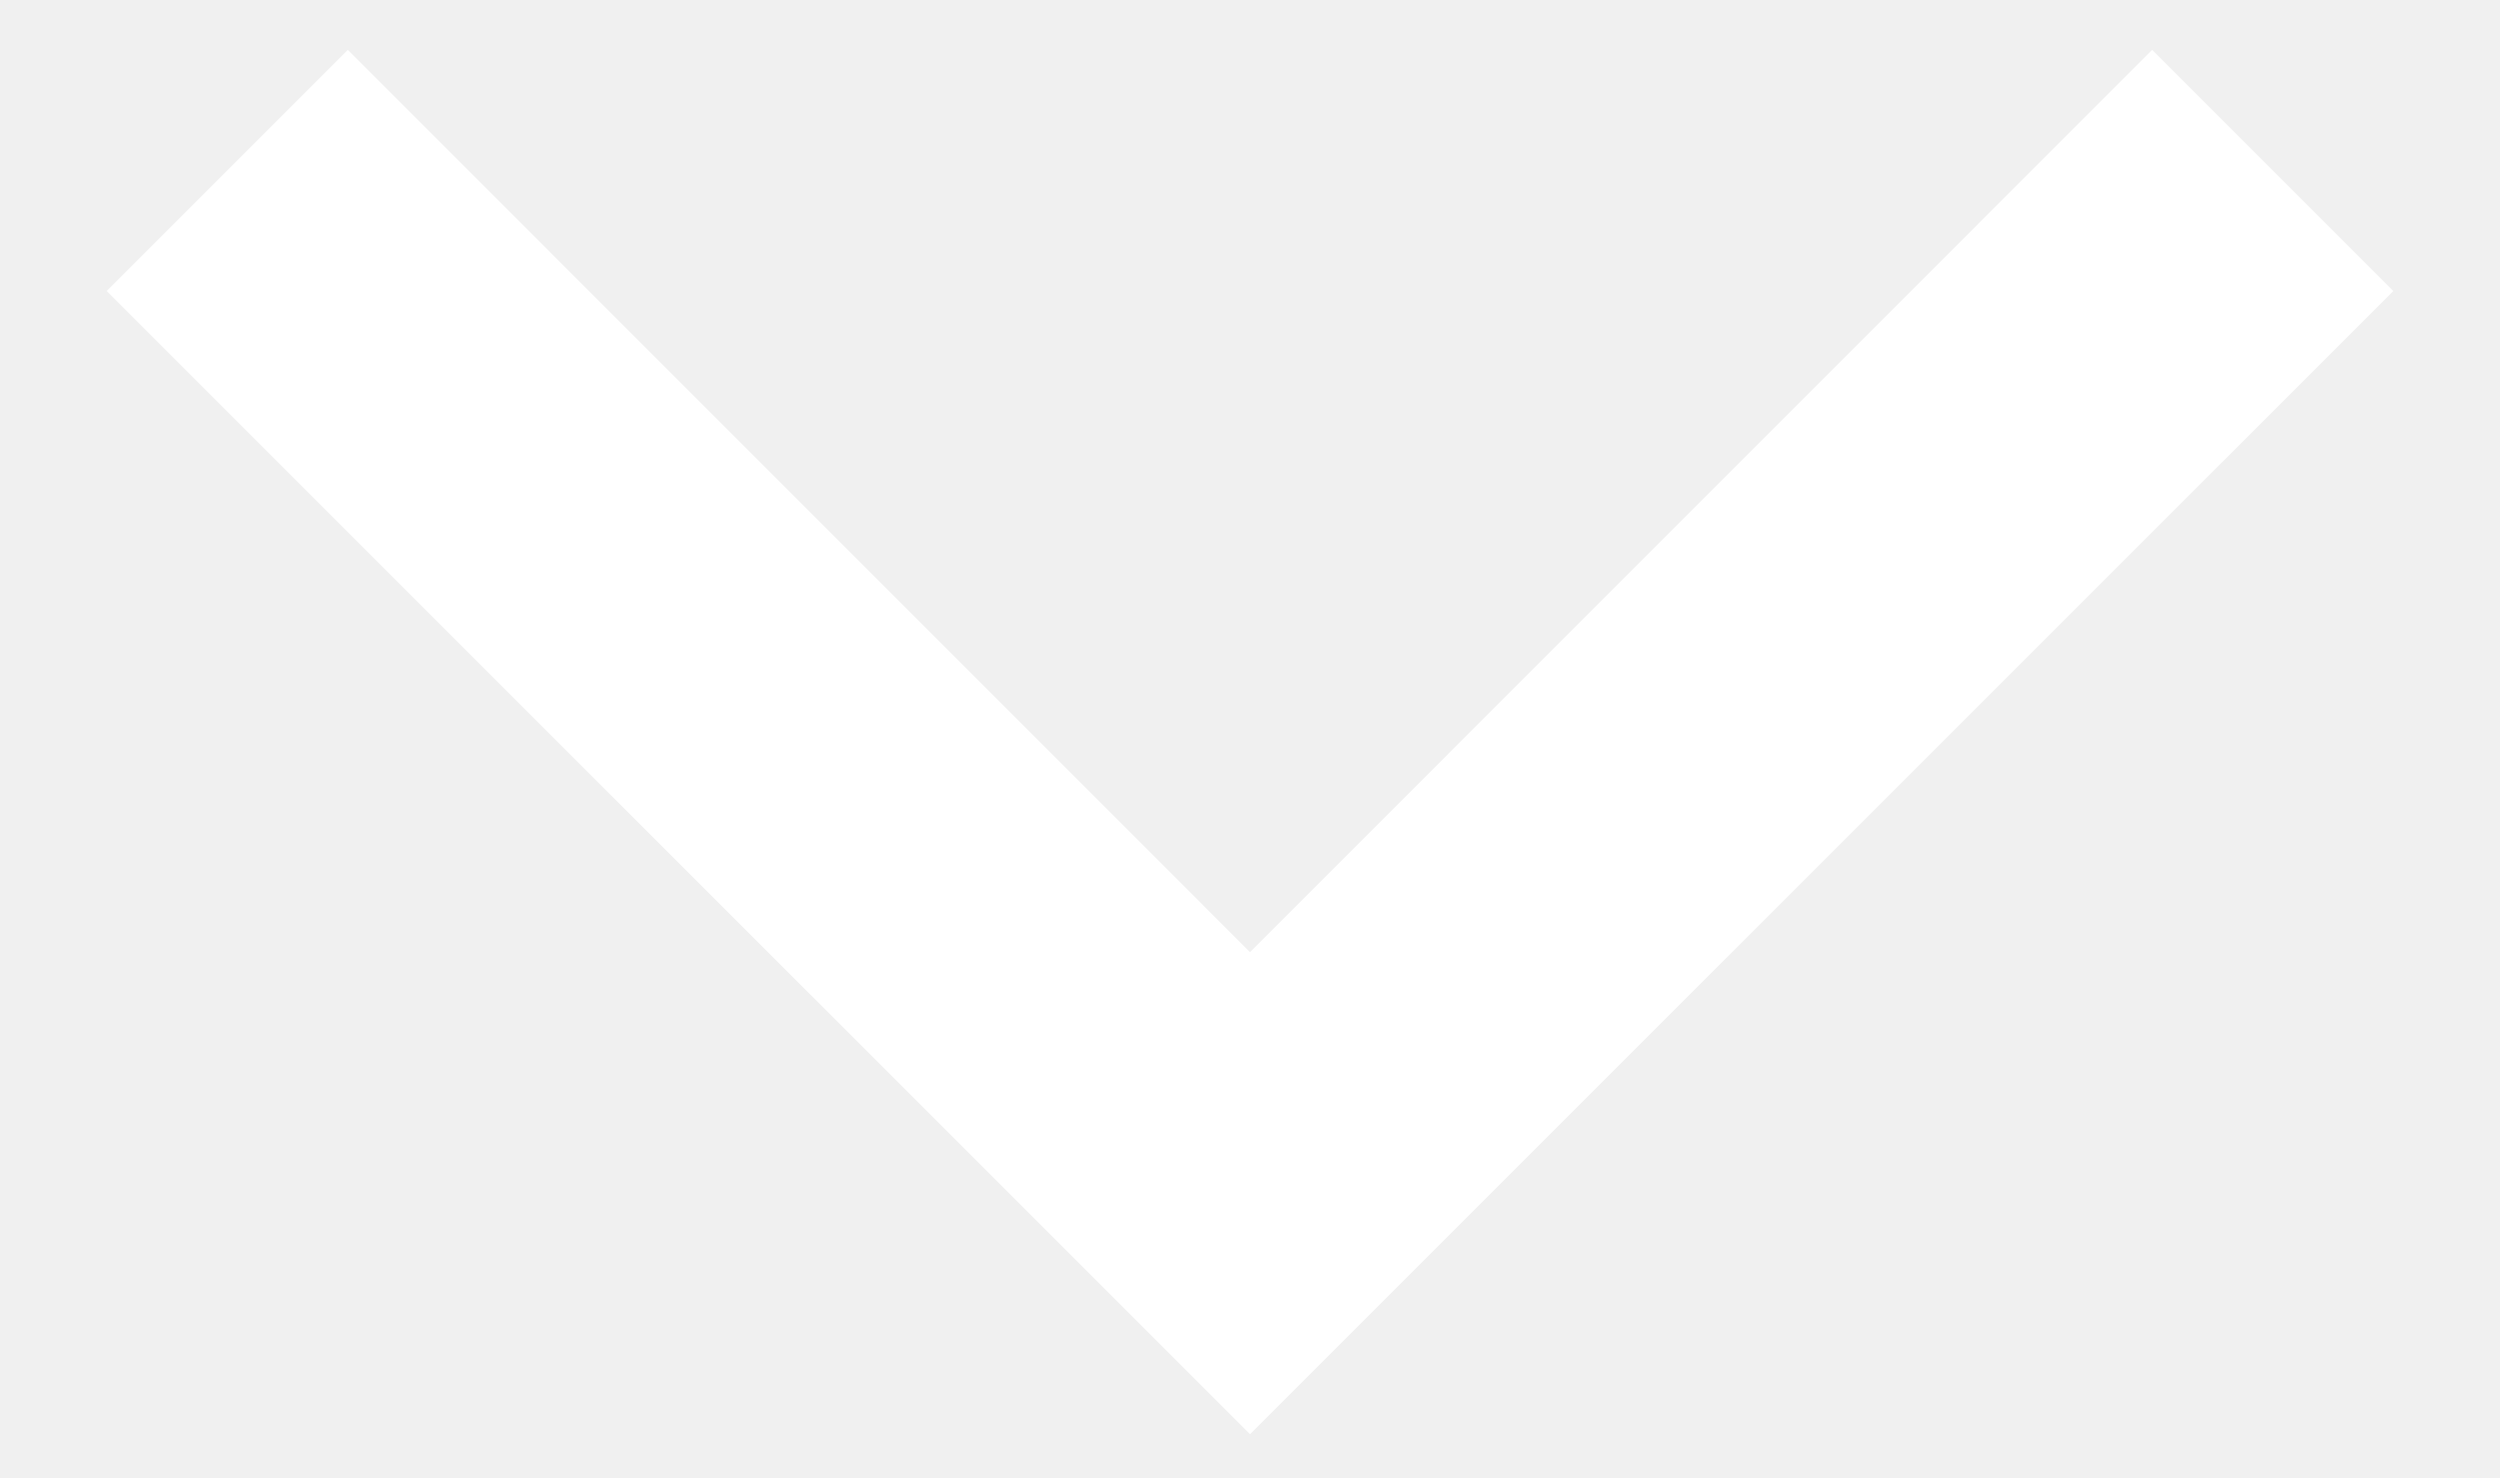
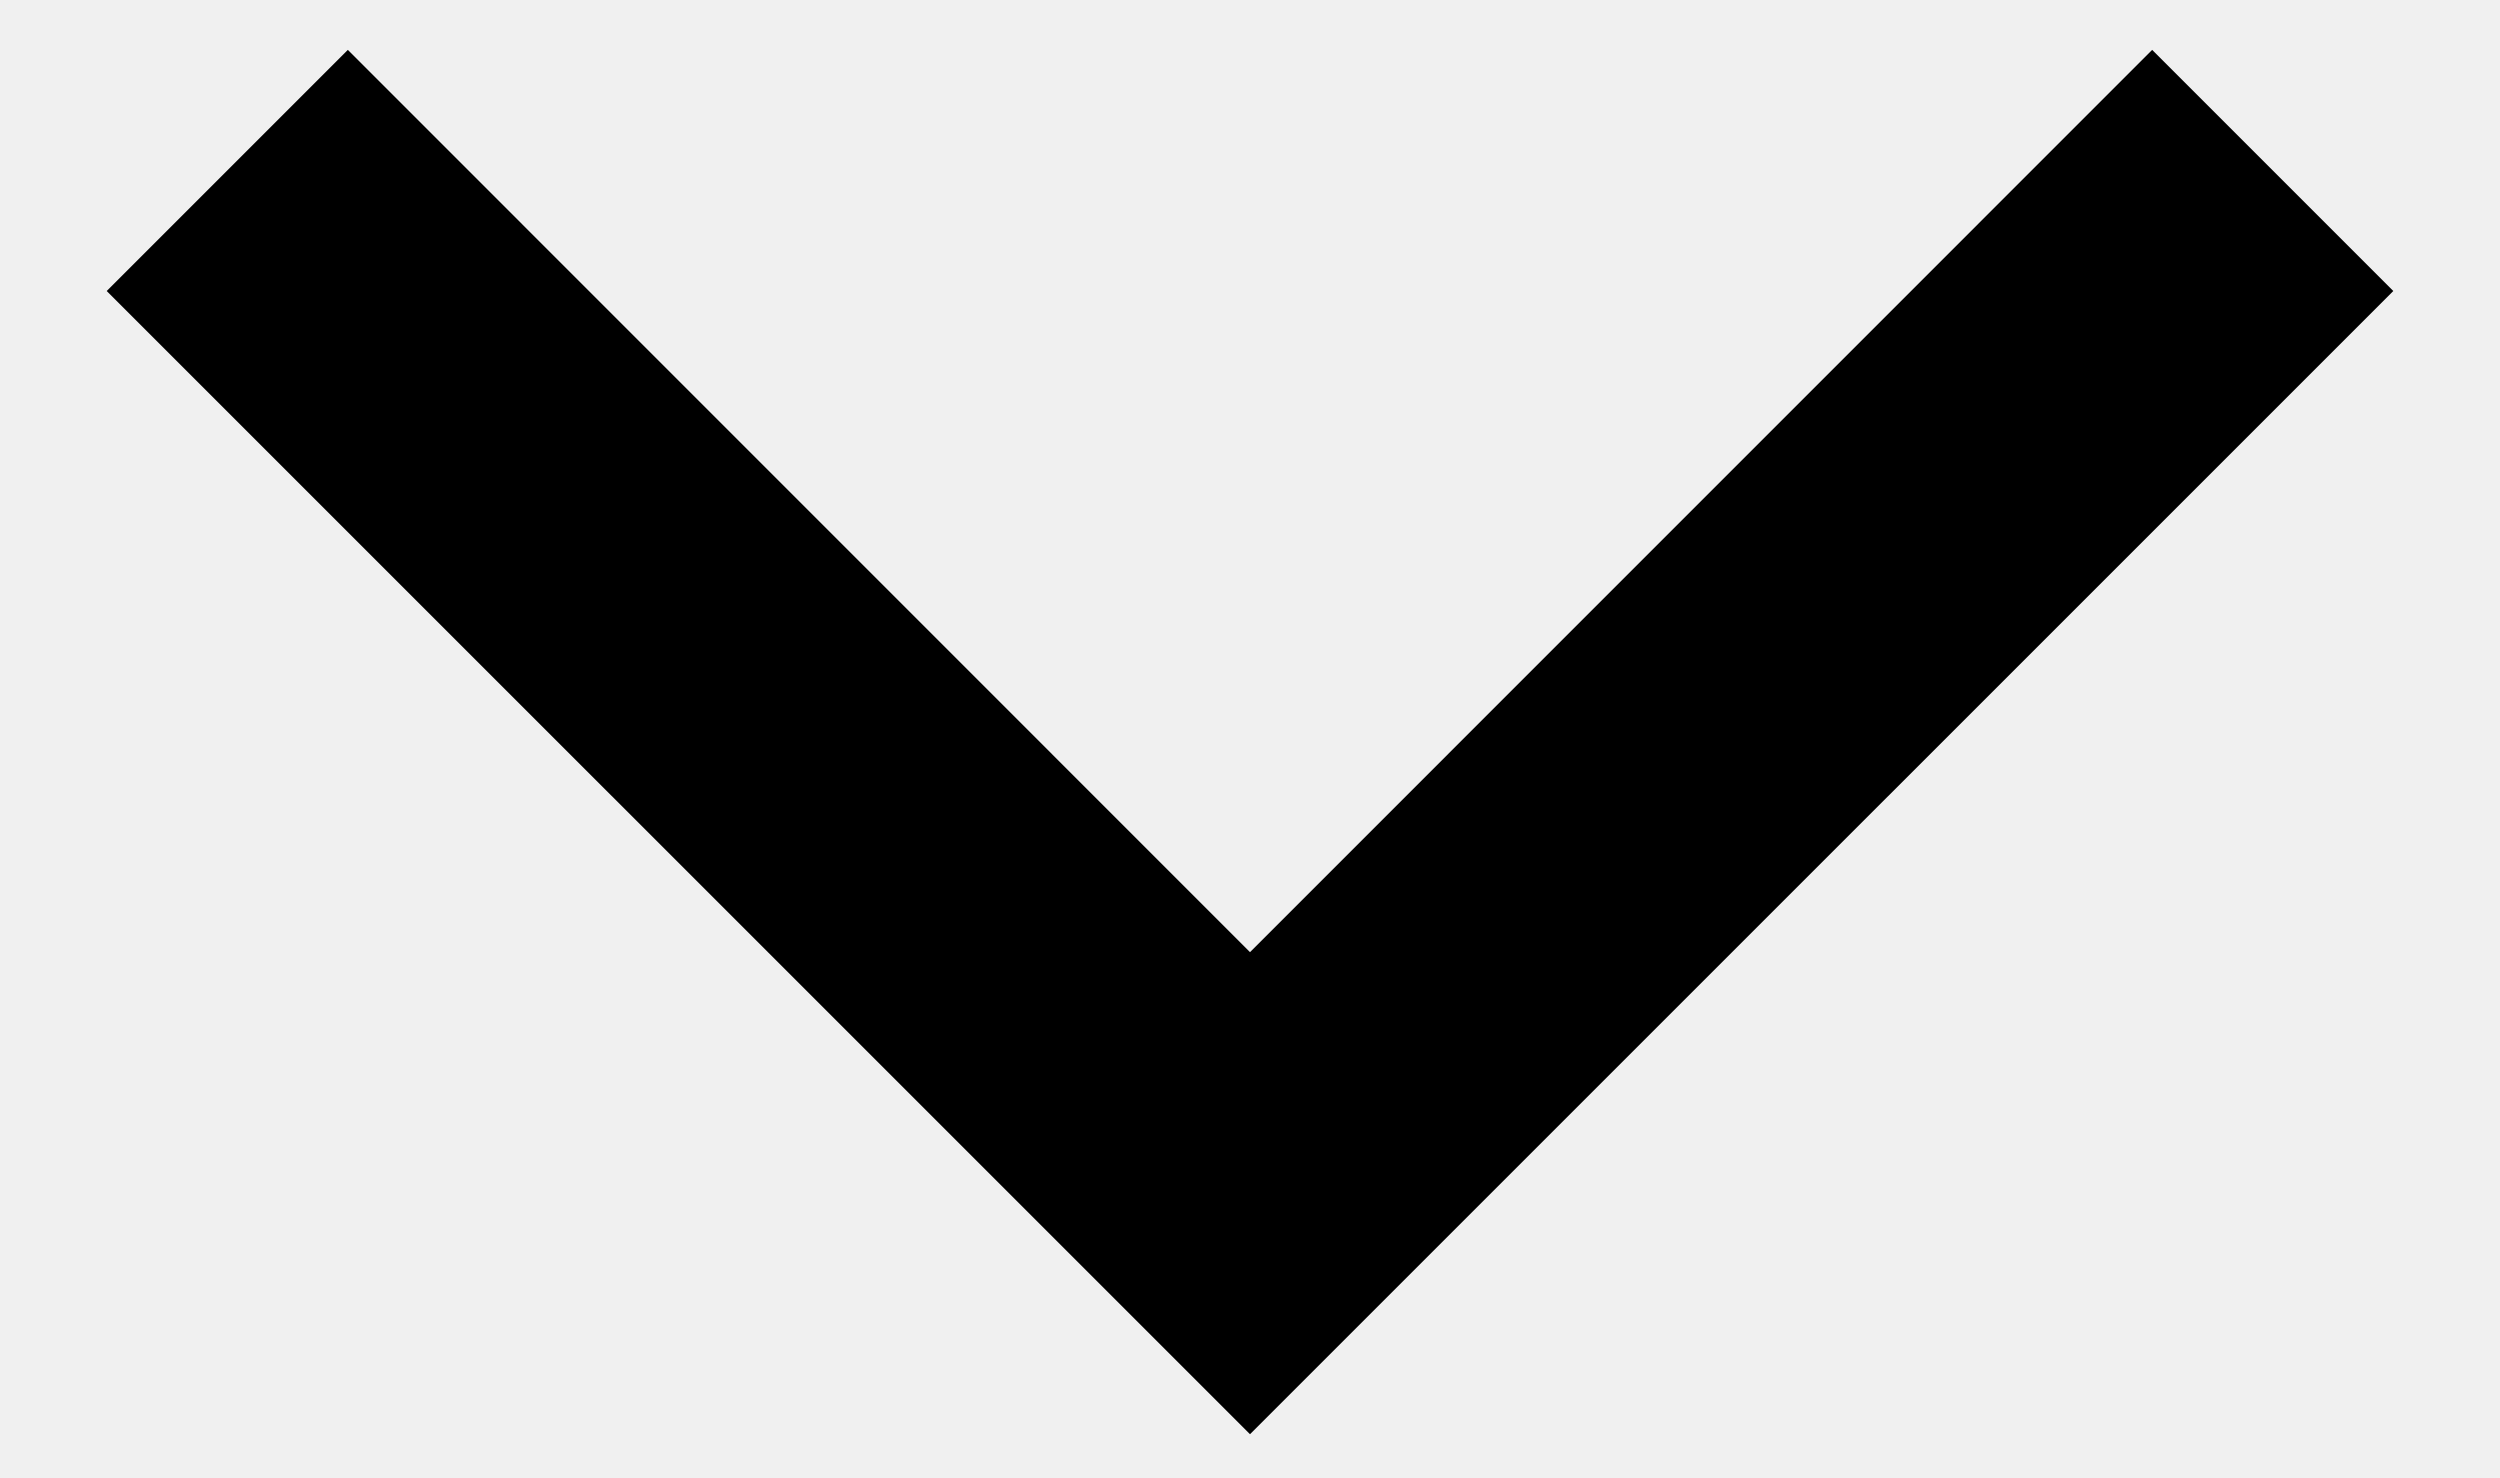
<svg xmlns="http://www.w3.org/2000/svg" width="22" height="13" viewBox="0 0 22 13" fill="none">
-   <path fill-rule="evenodd" clip-rule="evenodd" d="M18.939 0.439L21.061 2.561L11 12.621L0.939 2.561L3.061 0.439L11 8.379L18.939 0.439Z" fill="white" />
+   <path fill-rule="evenodd" clip-rule="evenodd" d="M18.939 0.439L21.061 2.561L11 12.621L0.939 2.561L3.061 0.439L11 8.379L18.939 0.439Z" fill="black" />
</svg>
